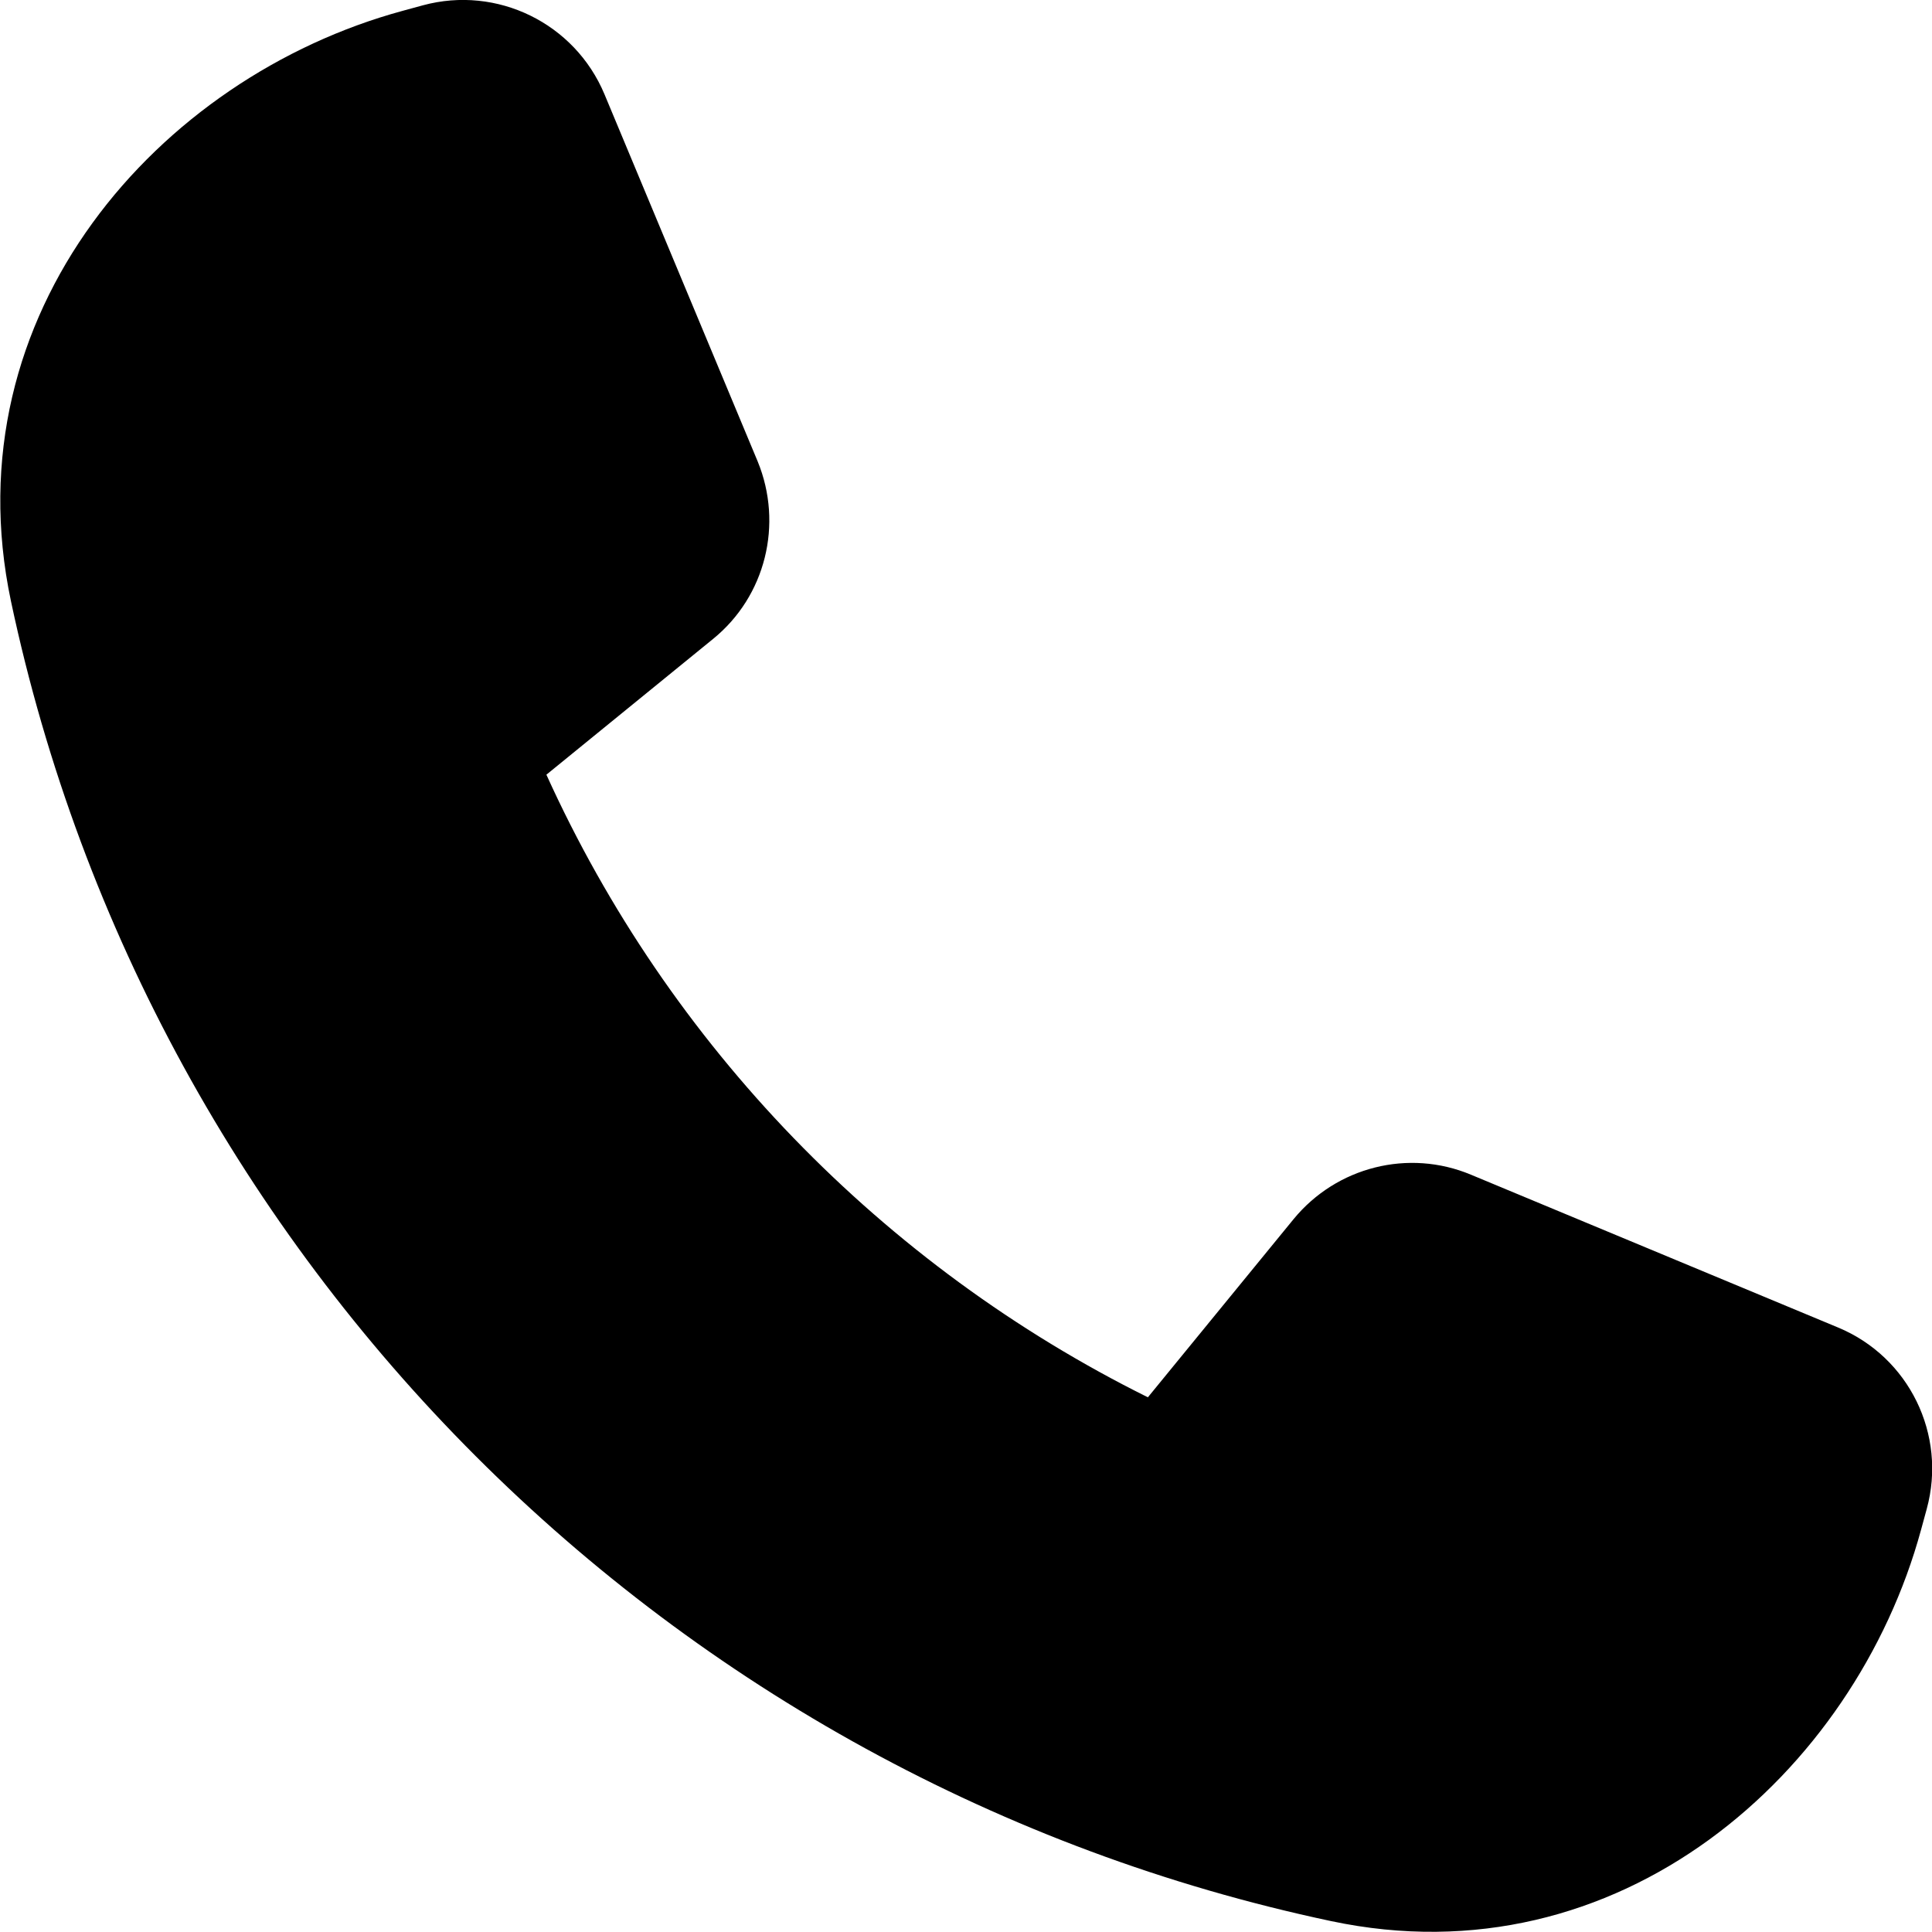
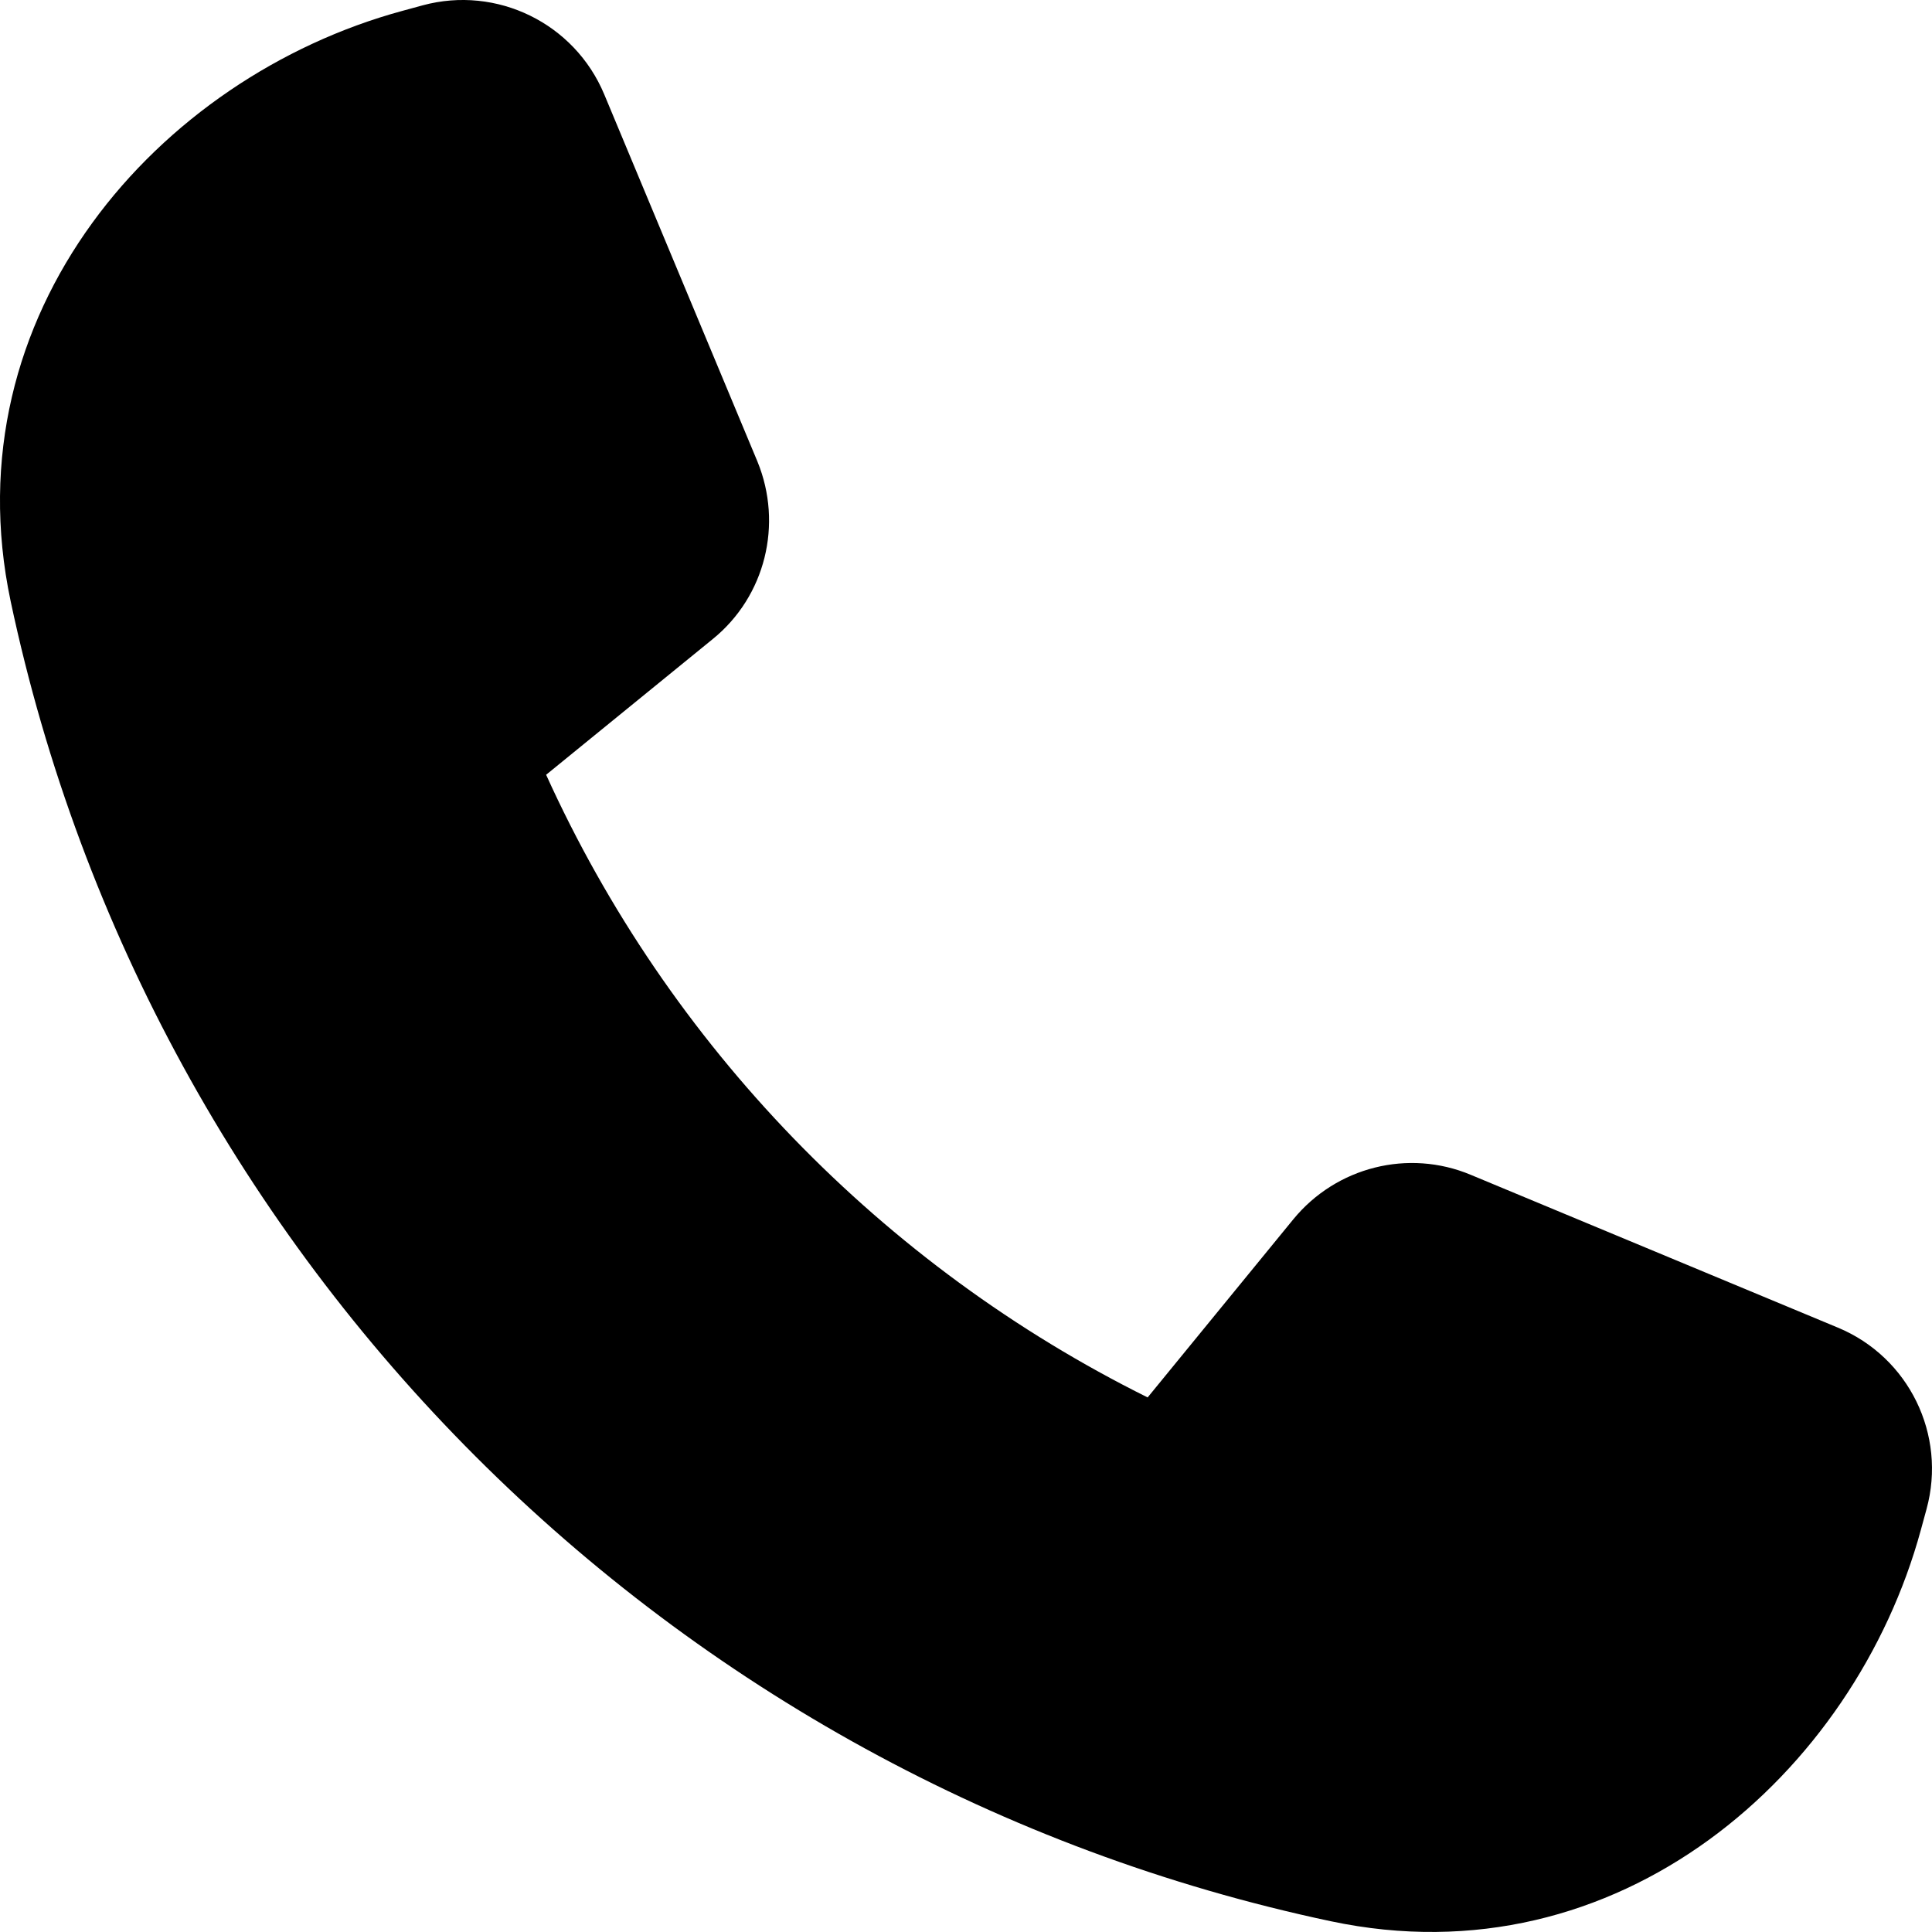
- <svg xmlns="http://www.w3.org/2000/svg" viewBox="0 0 512 512">
+ <svg xmlns="http://www.w3.org/2000/svg" viewBox="0.08 -0.01 511.97 511.96">
  <path d="M160.2 25C152.3 6.1 131.7-3.9 112.1 1.4l-5.5 1.5c-64.6 17.6-119.8 80.2-103.7 156.4 37.1 175 174.8 312.7 349.8 349.8 76.3 16.2 138.8-39.1 156.4-103.7l1.5-5.5c5.4-19.7-4.7-40.3-23.5-48.1l-97.3-40.5c-16.5-6.9-35.6-2.1-47 11.8l-38.6 47.2C233.9 335.4 177.3 277 144.8 205.3L189 169.3c13.9-11.3 18.6-30.4 11.8-47L160.2 25z" />
</svg>
